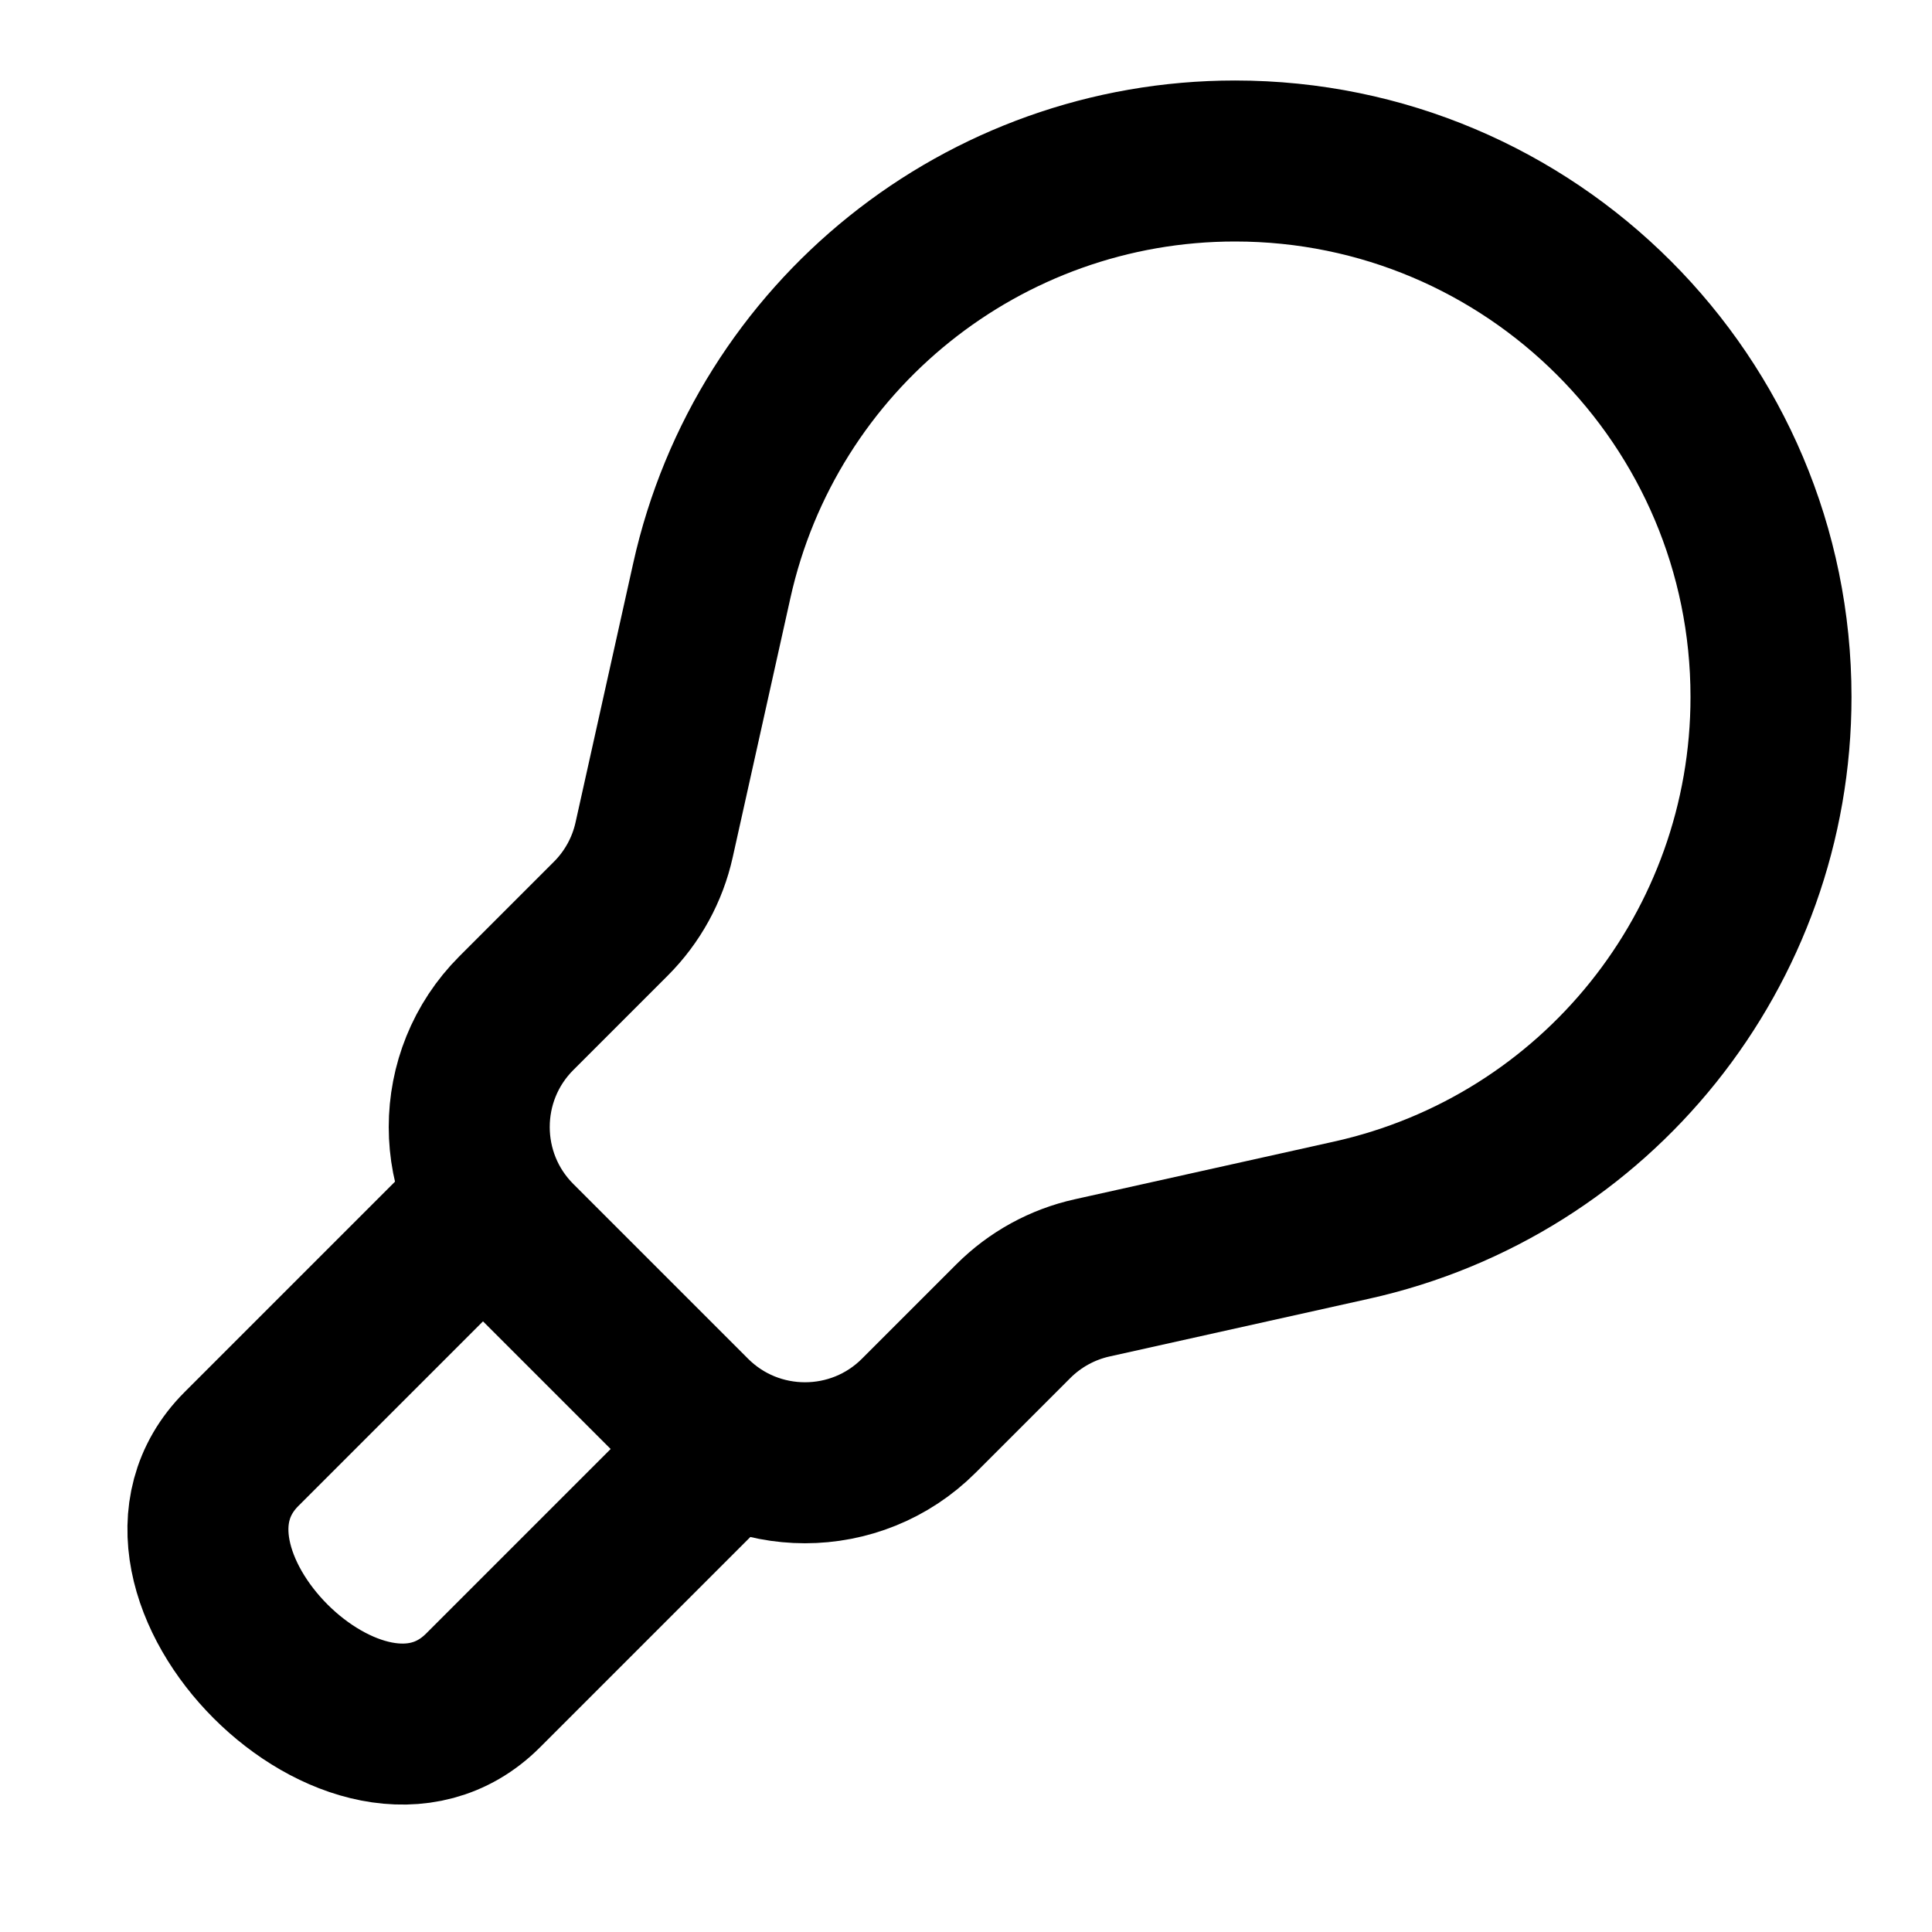
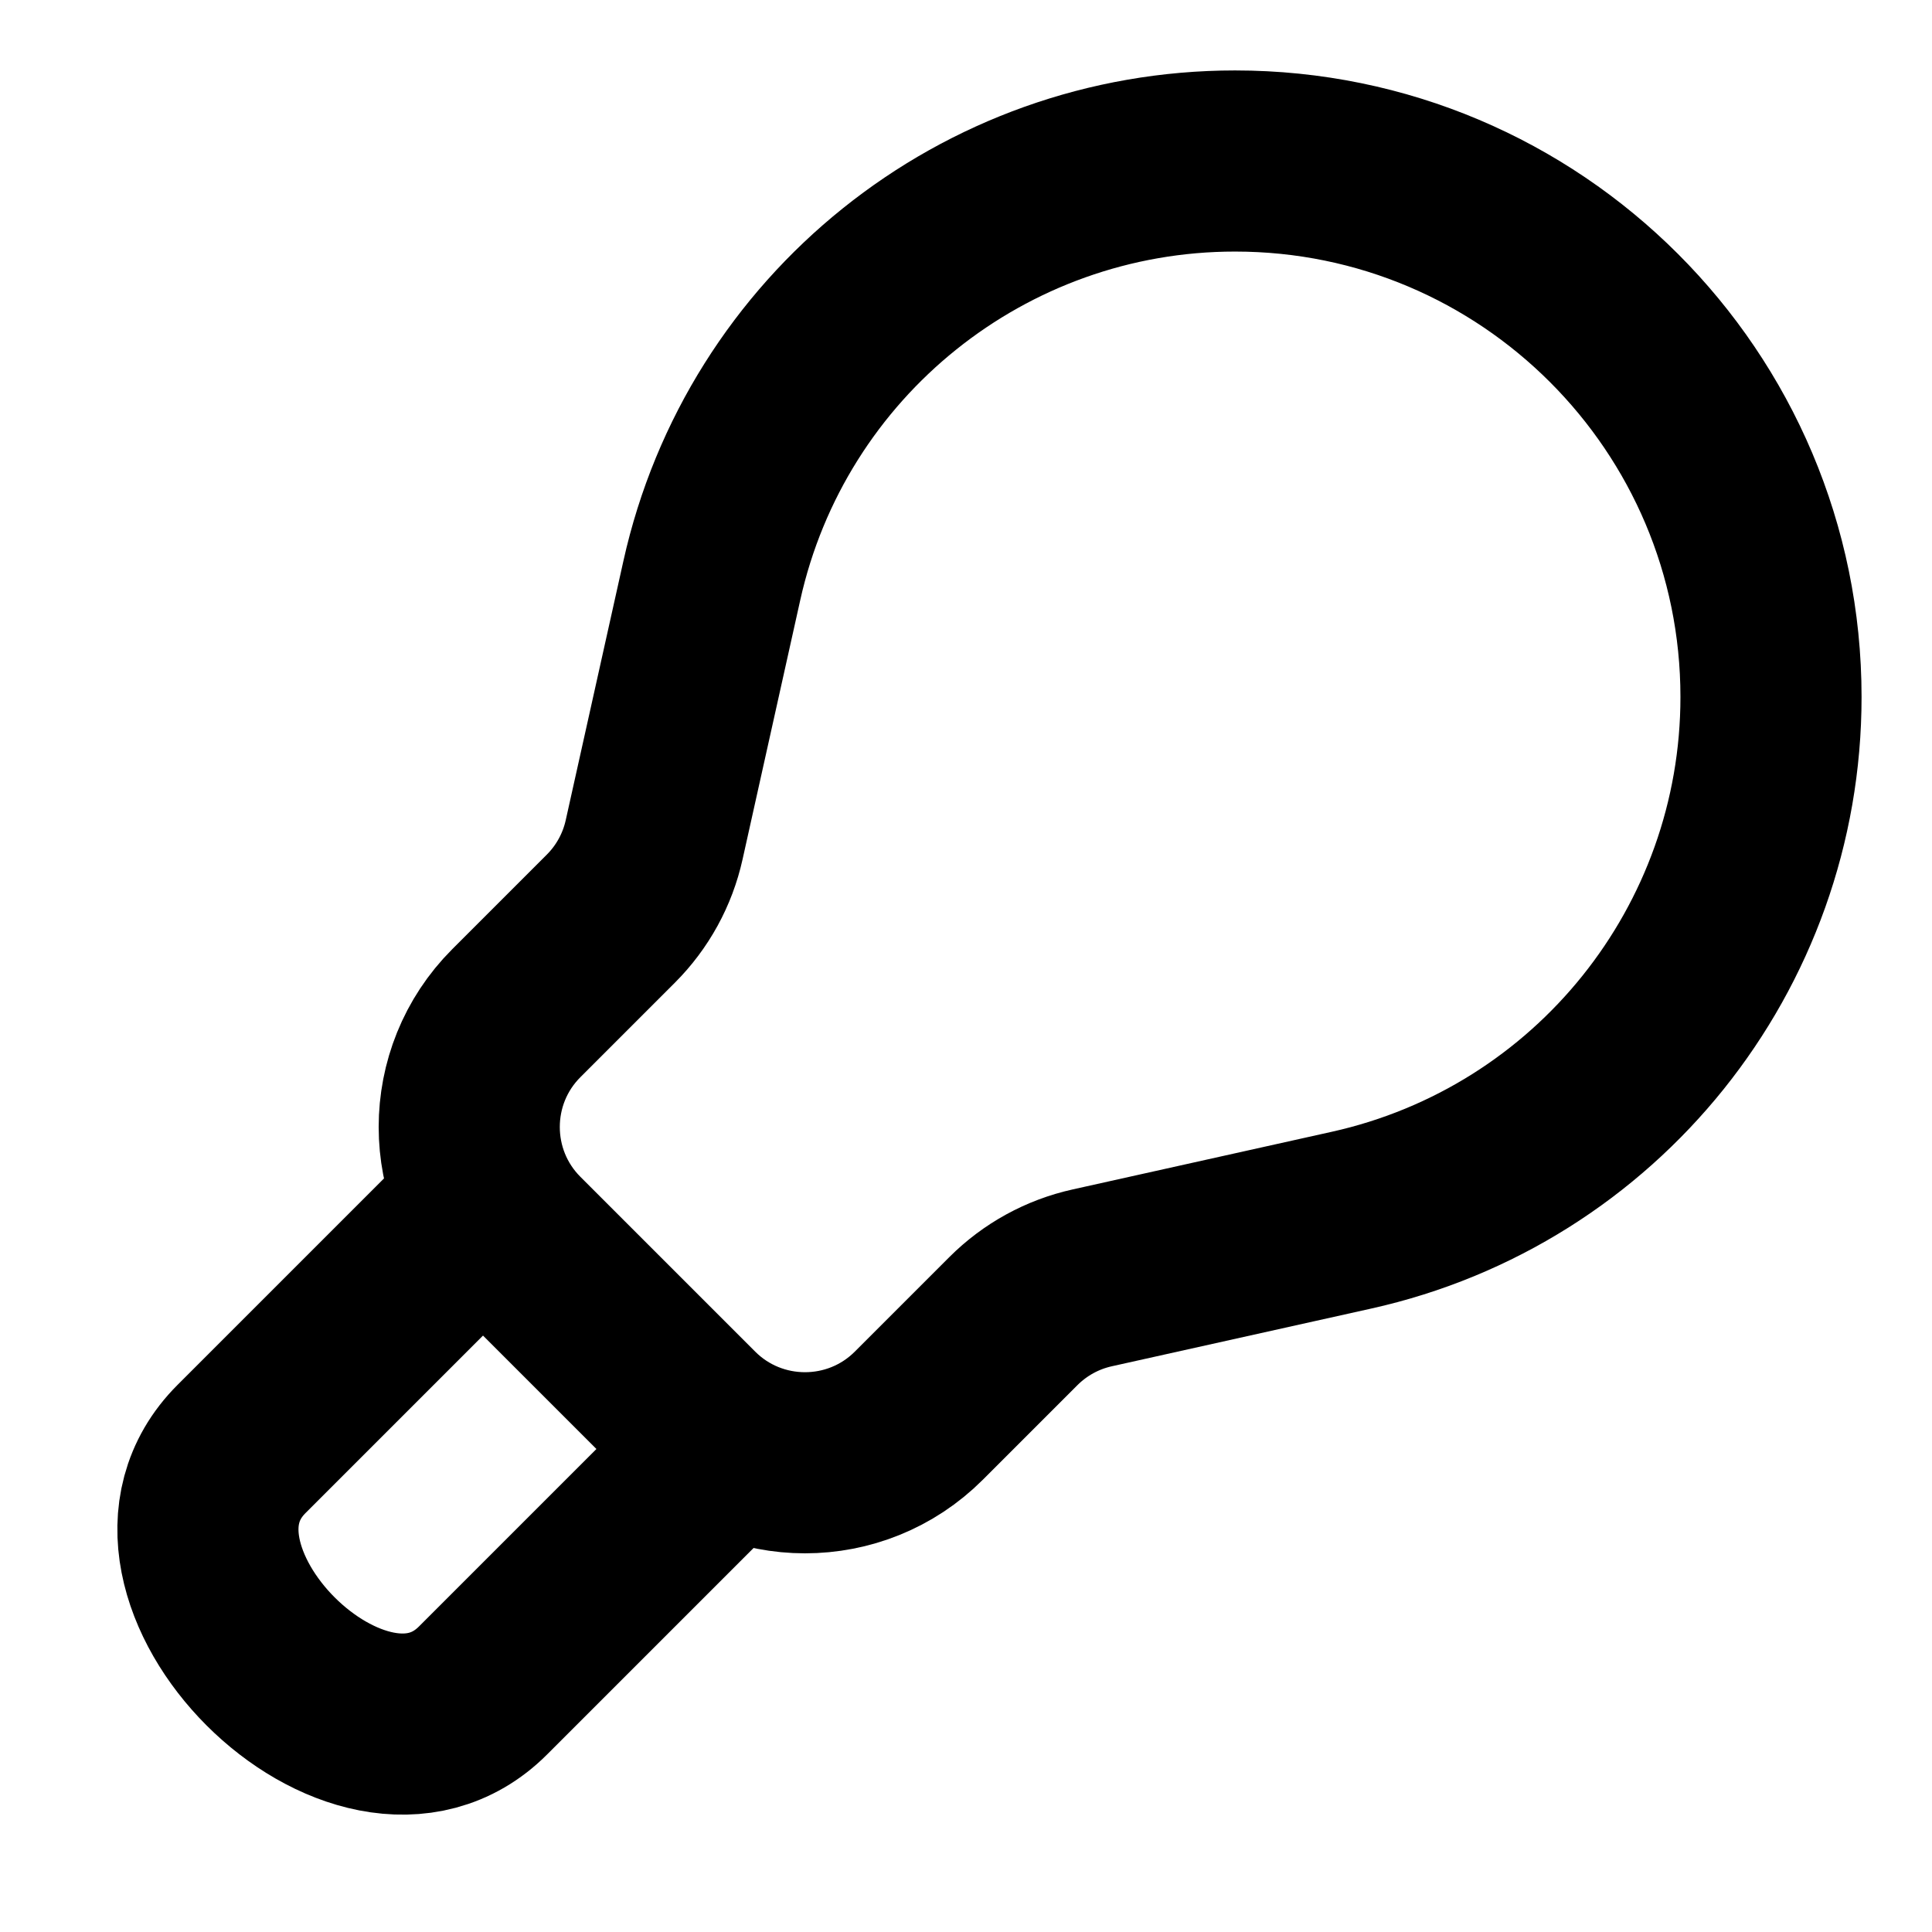
<svg xmlns="http://www.w3.org/2000/svg" width="12" height="12" viewBox="0 0 12 12" fill="none">
  <style>
        path {
            stroke: black;
+             stroke-width: 1.125px;
        }
        @media (prefers-color-scheme: dark) {
            path { stroke: rgb(221, 221, 221); }
        }
    </style>
  <path d="M3 7.5C3 7.5 2.259 8.241 1.5 9C0.741 9.759 2.241 11.259 3 10.5C3.759 9.741 4.5 9 4.5 9" stroke="black" />
  <path d="M3.207 7.707L4.293 8.793C4.683 9.183 5.317 9.183 5.707 8.793L6.294 8.206C6.429 8.071 6.599 7.978 6.784 7.937L8.393 7.579C9.916 7.241 11 5.89 11 4.329C11 2.491 9.509 1 7.671 1C6.11 1 4.759 2.084 4.421 3.607L4.063 5.216C4.022 5.401 3.929 5.571 3.794 5.706L3.207 6.293C2.817 6.683 2.817 7.317 3.207 7.707Z" stroke="black" />
</svg>
